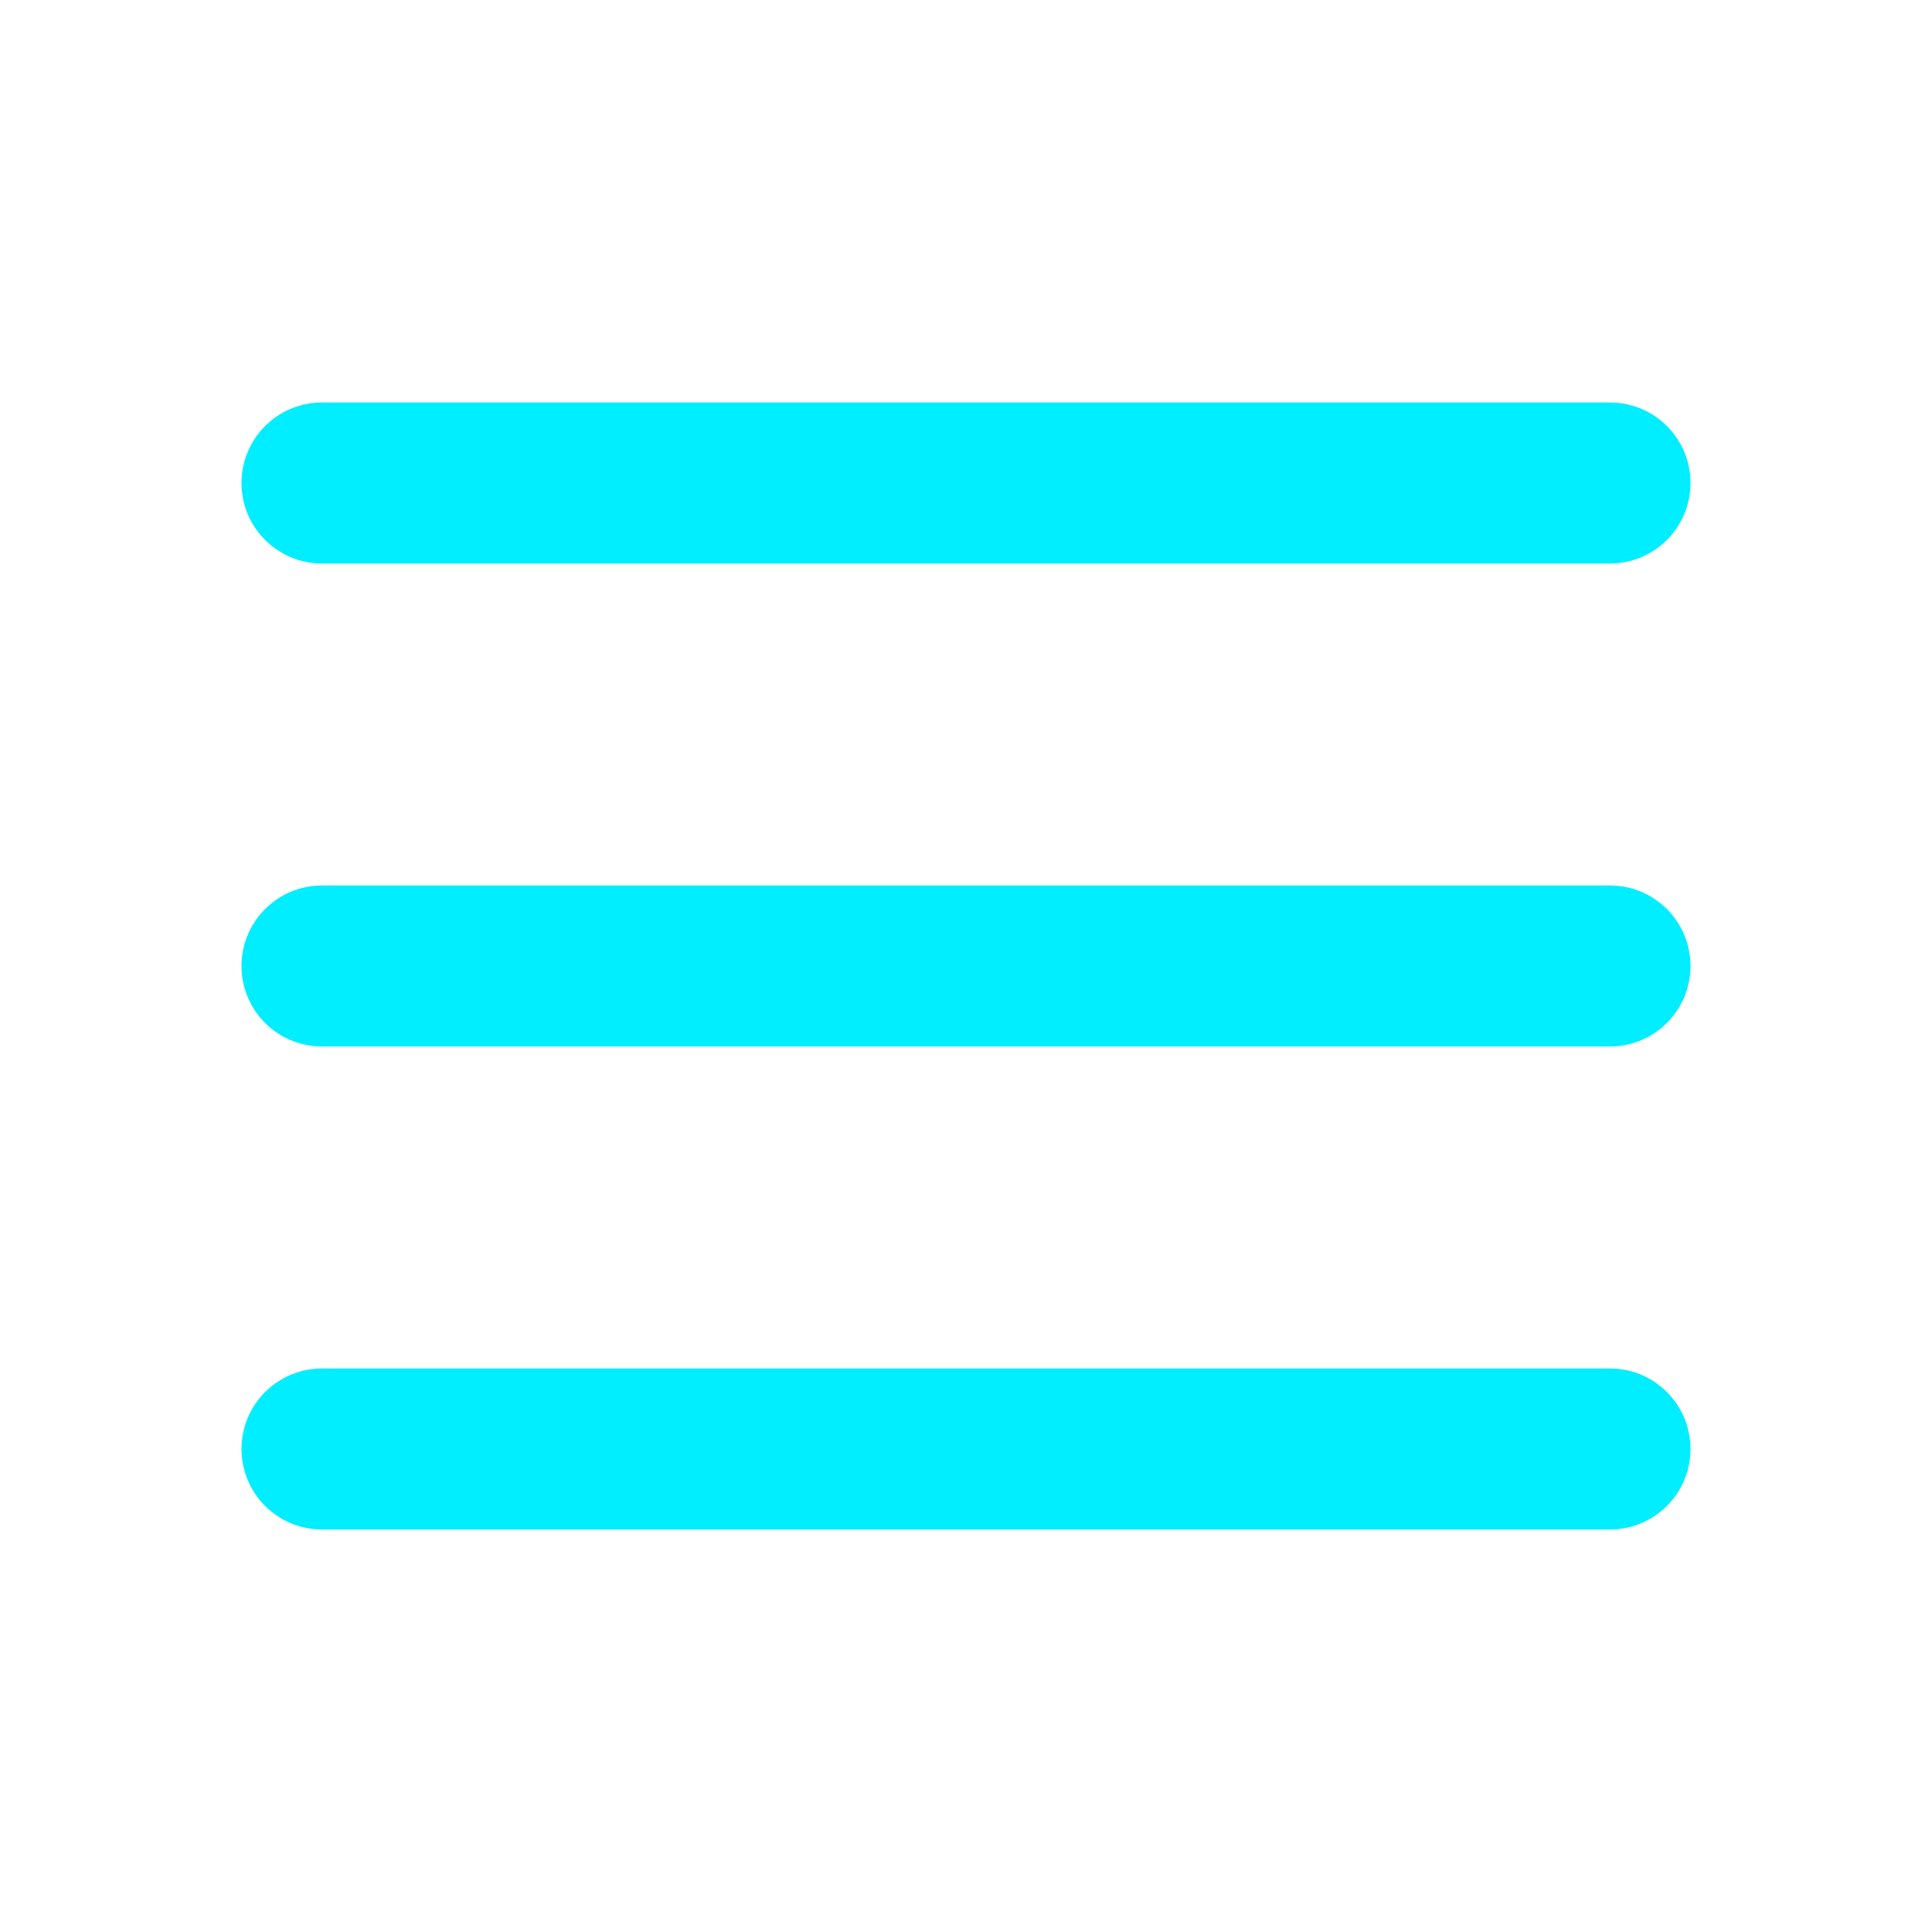
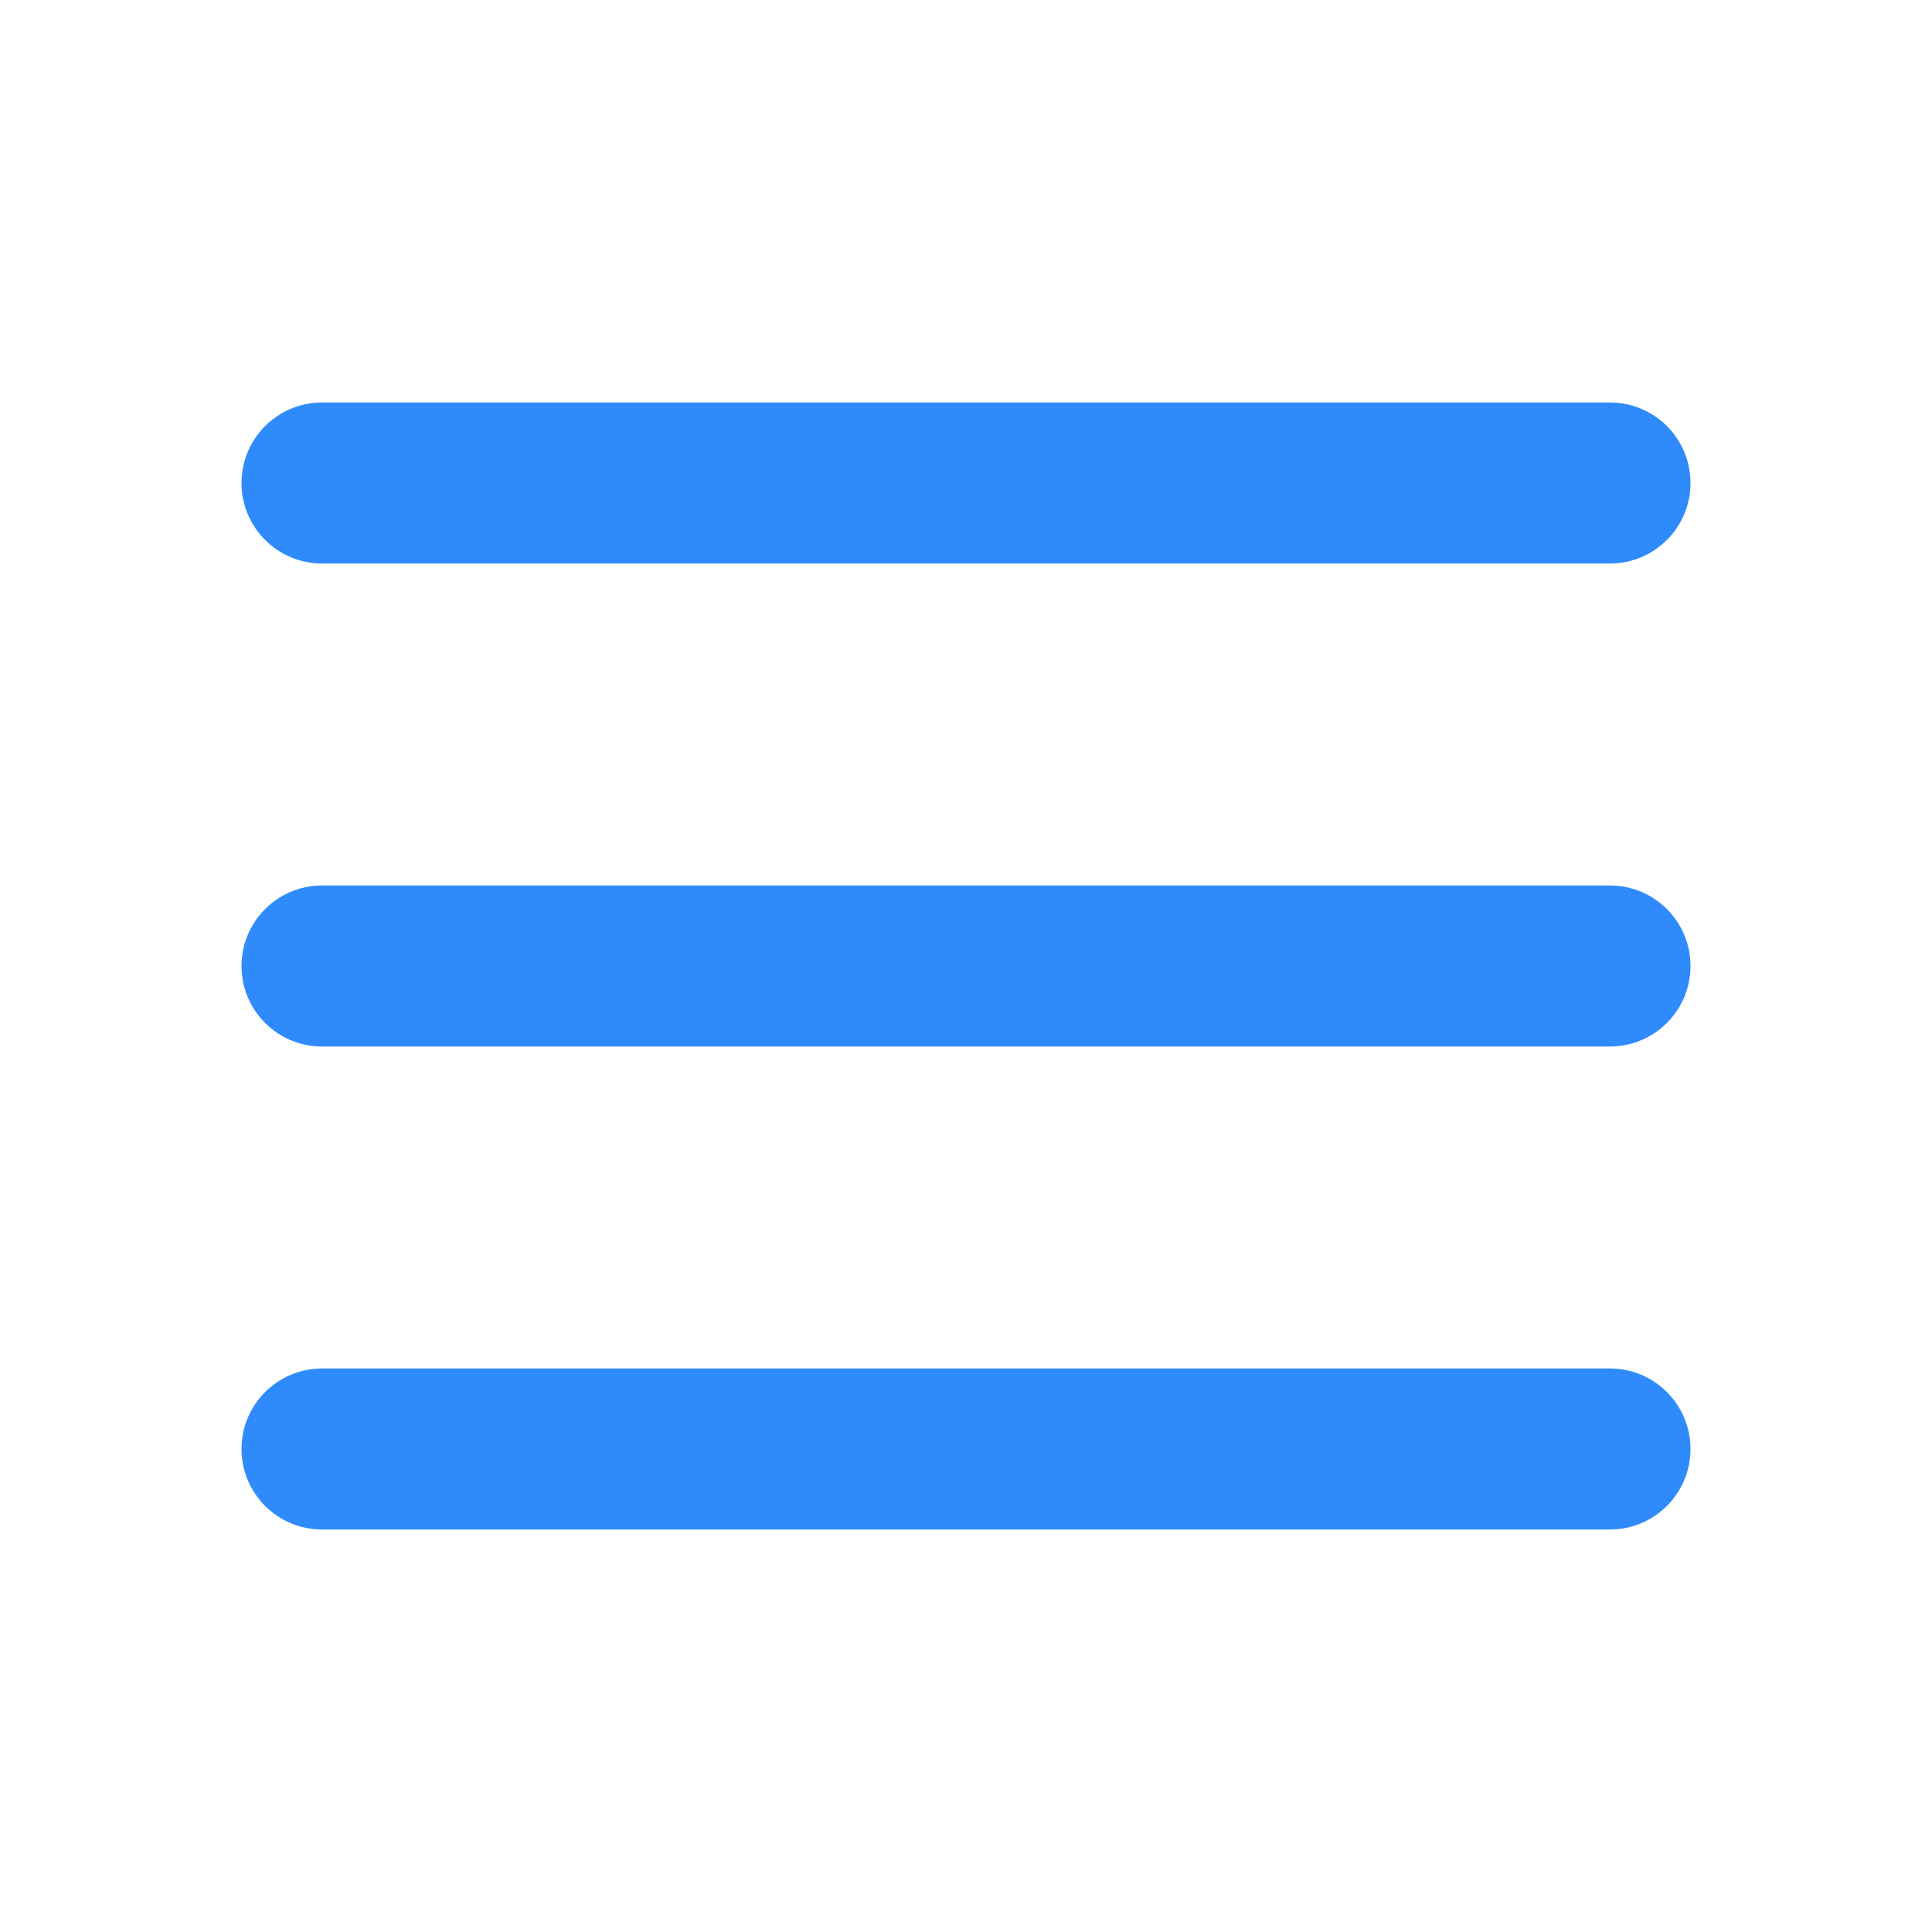
<svg xmlns="http://www.w3.org/2000/svg" width="800px" height="800px" viewBox="0 0 48 48">
  <g id="Layer_2" data-name="Layer 2">
    <g id="invisible_box" data-name="invisible box">
      <rect width="48" height="48" fill="none" />
    </g>
-     <g id="icons_Q2" data-name="icons Q2" fill="#0ef">
+     <g id="icons_Q2" data-name="icons Q2" fill="#2f8bfc">
      <g>
        <path d="M42,12a2,2,0,0,1-2,2H8a2,2,0,0,1-2-2H6a2,2,0,0,1,2-2H40a2,2,0,0,1,2,2Z" />
        <path d="M42,24a2,2,0,0,1-2,2H8a2,2,0,0,1-2-2H6a2,2,0,0,1,2-2H40a2,2,0,0,1,2,2Z" />
        <path d="M42,36a2,2,0,0,1-2,2H8a2,2,0,0,1-2-2H6a2,2,0,0,1,2-2H40a2,2,0,0,1,2,2Z" />
      </g>
    </g>
  </g>
</svg>
